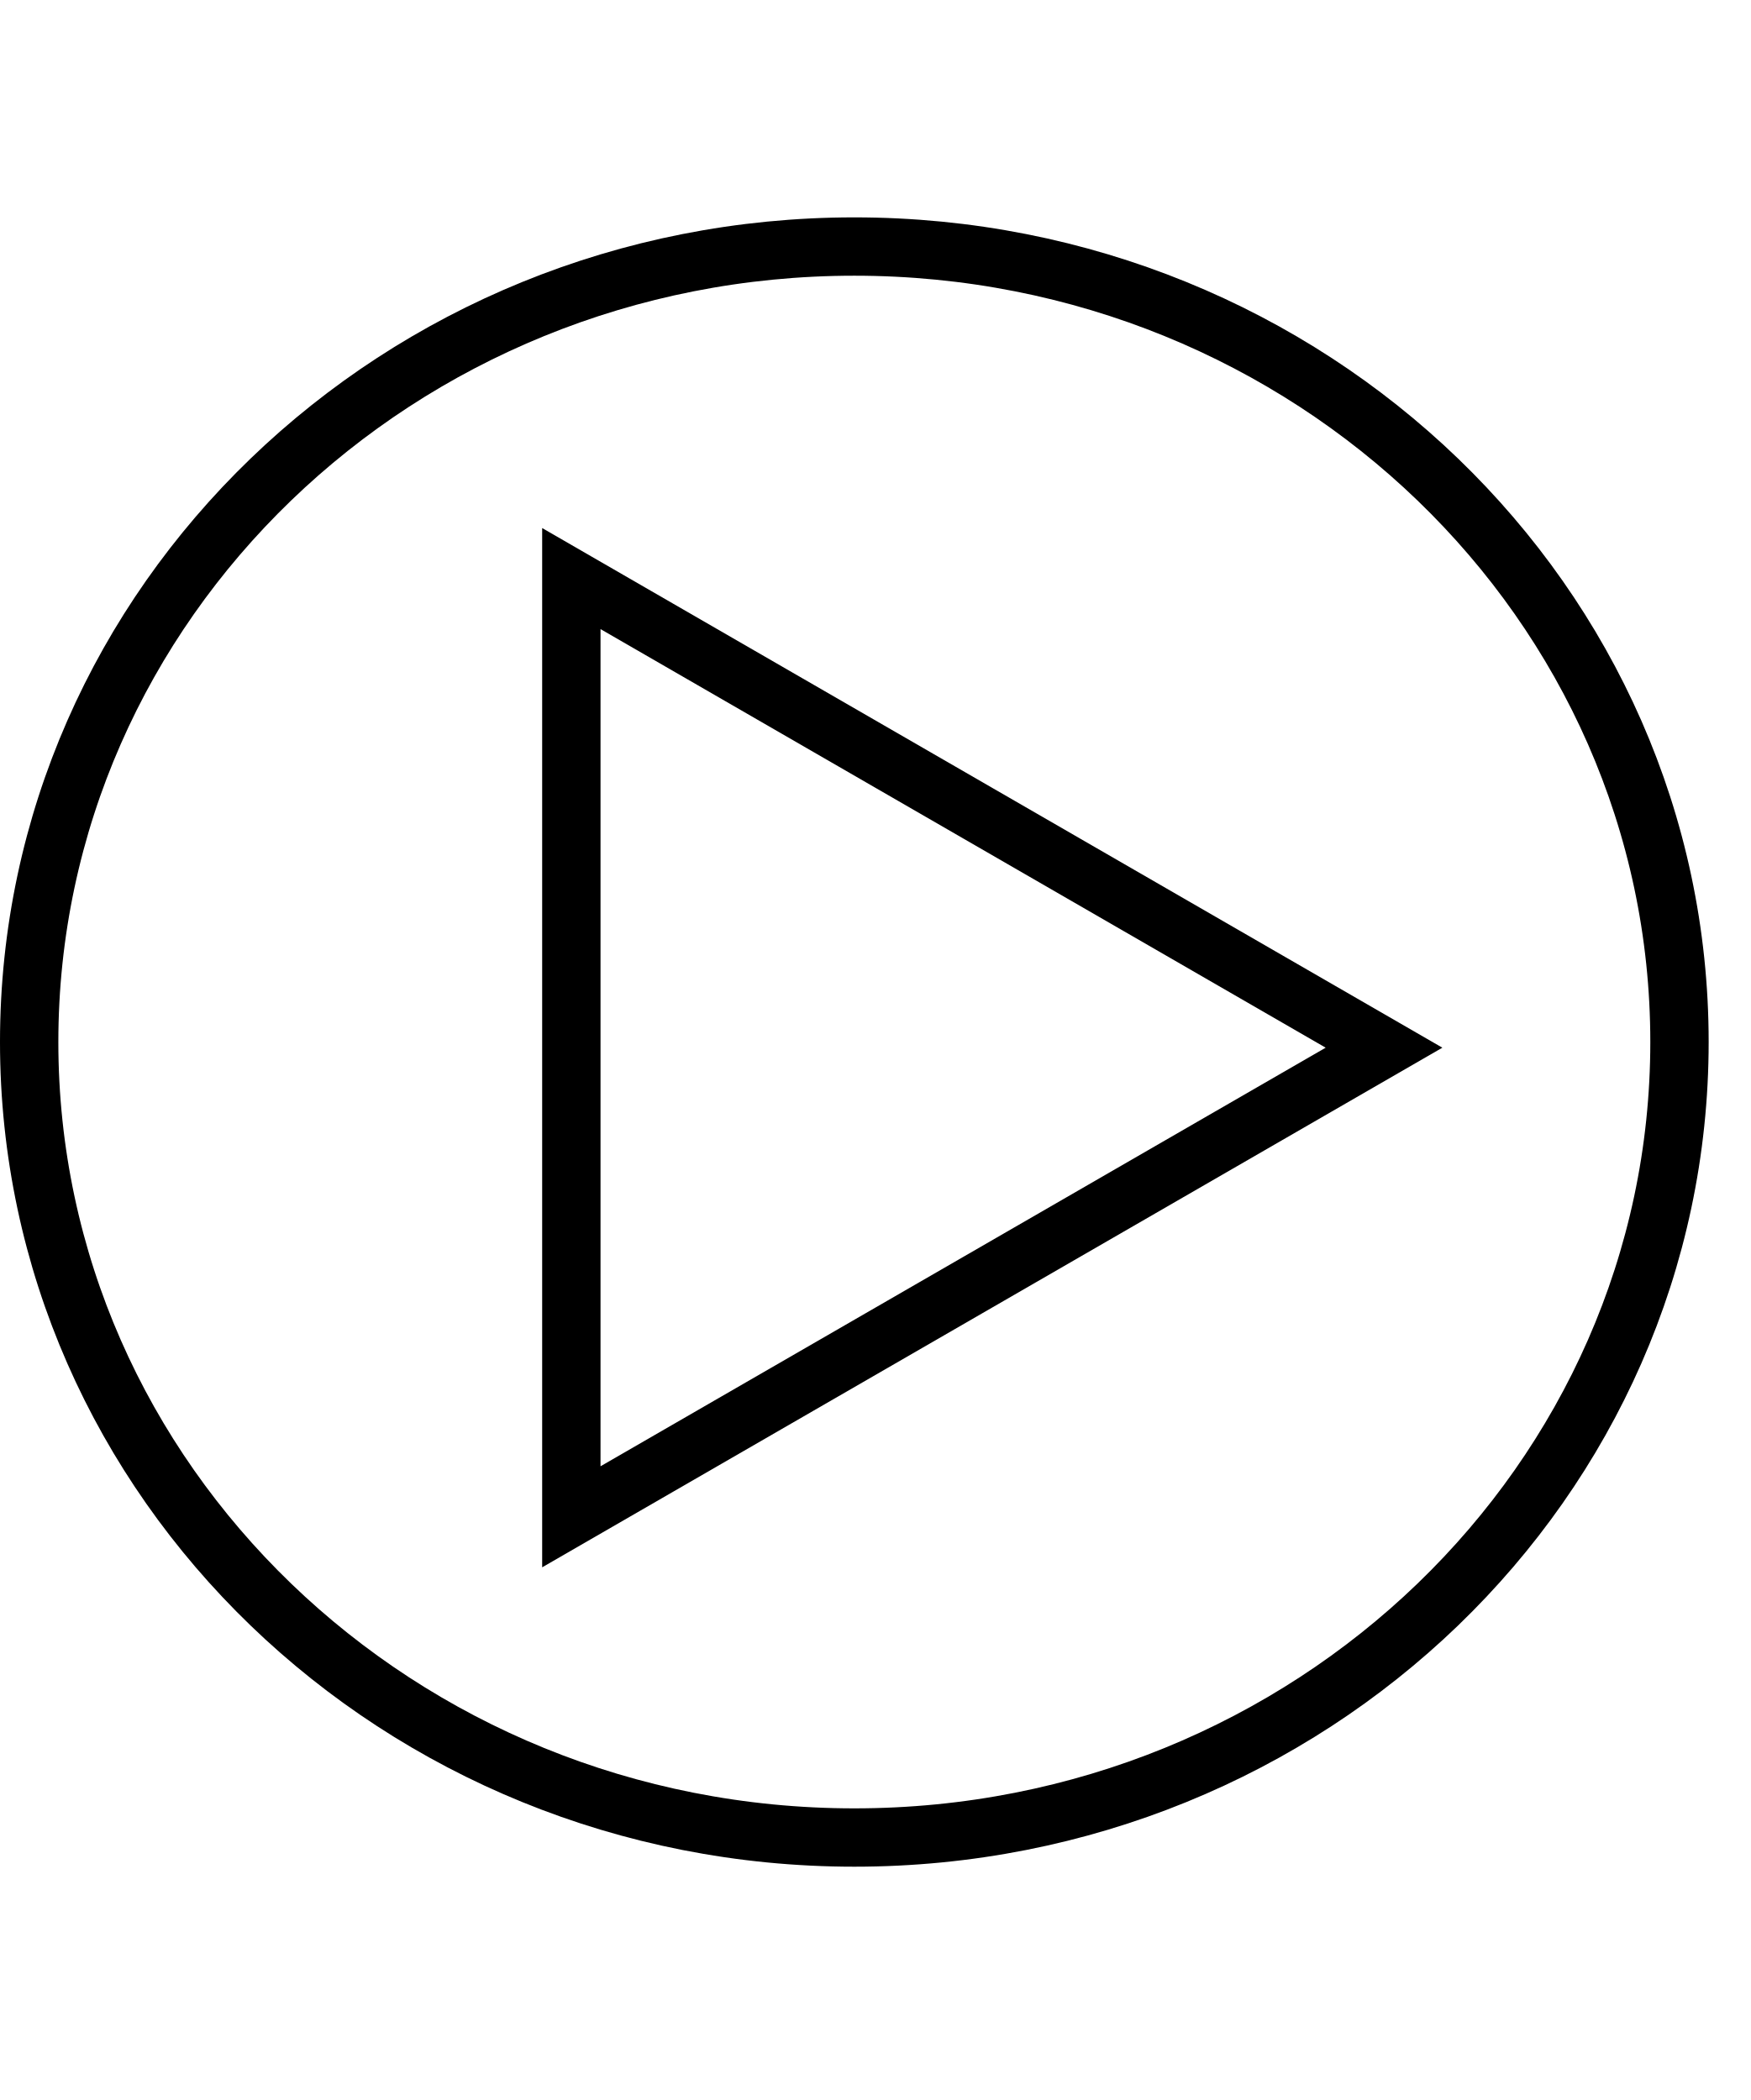
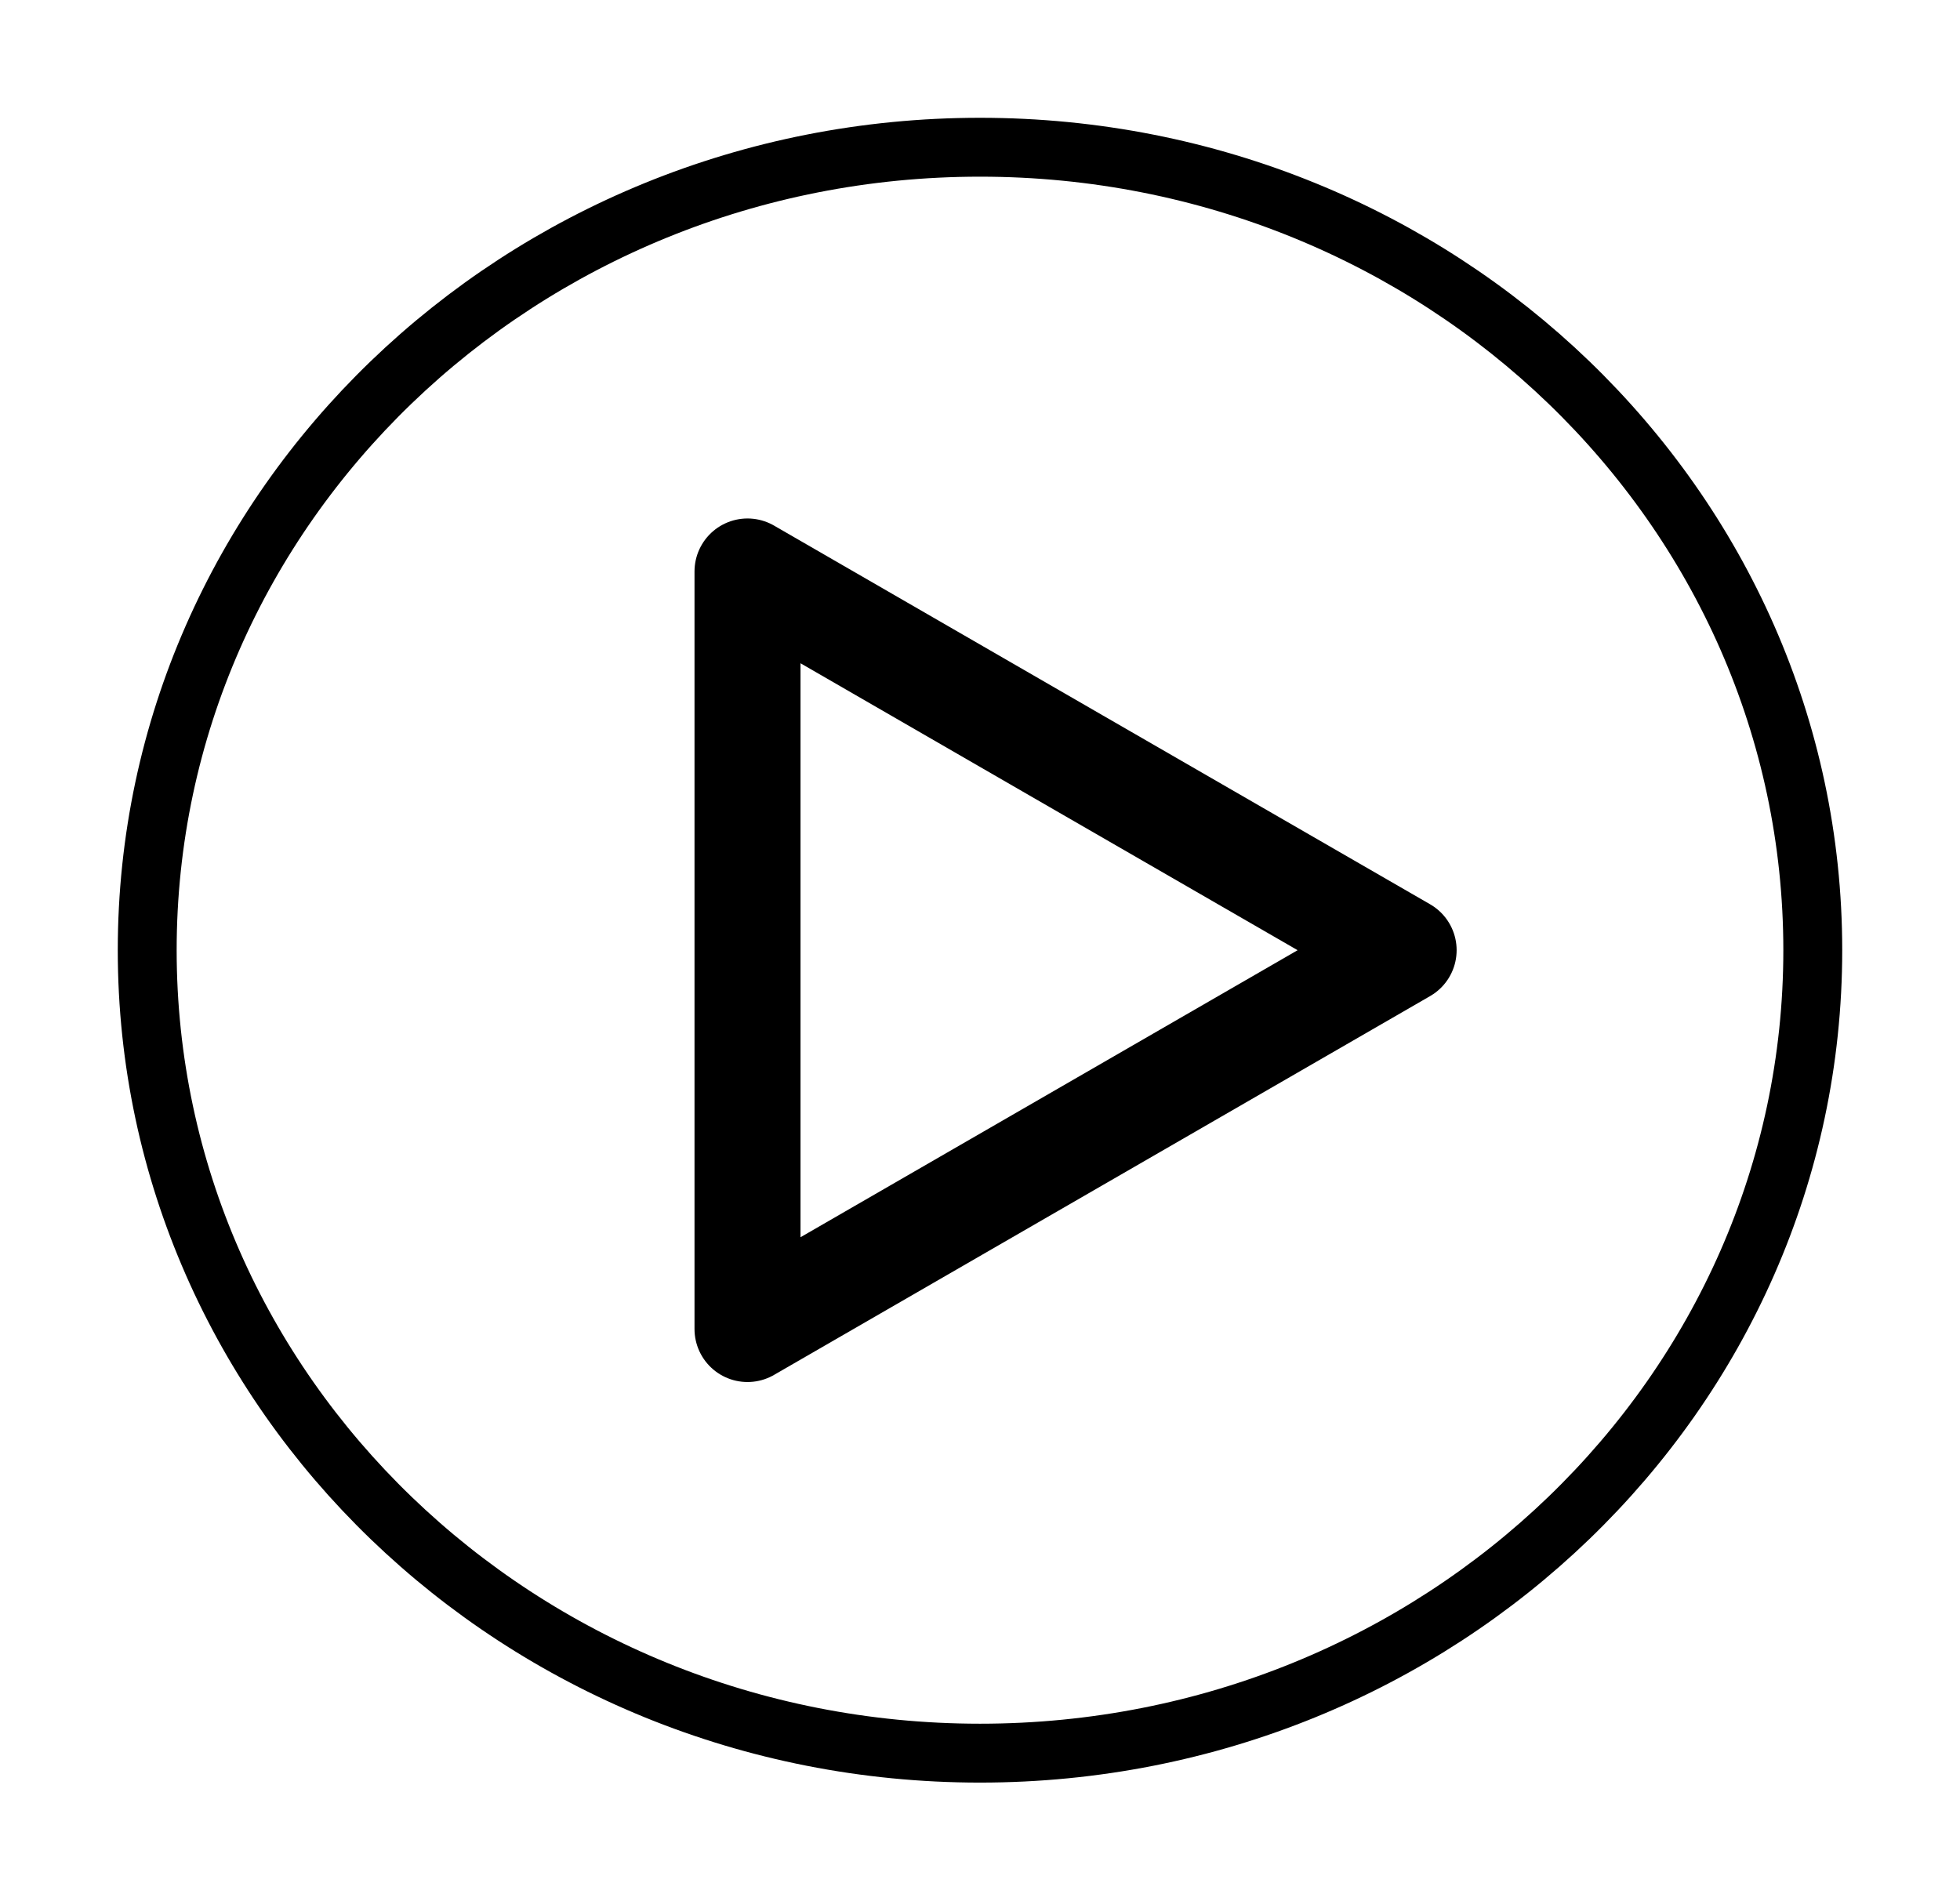
- <svg xmlns="http://www.w3.org/2000/svg" width="30" height="36" viewBox="0 0 30 36" id="svg2" version="1.1">
+ <svg xmlns="http://www.w3.org/2000/svg" width="33.284" height="32.274" viewBox="0 0 33.284 32.274" id="svg2" version="1.1">
  <defs id="defs4" />
-   <g id="layer1" transform="translate(-13.13706,-32.97363)">
+   <g id="layer1" transform="translate(-11.13706,-34.69951)">
    <ellipse style="fill:none;fill-rule:evenodd;stroke:#000000;stroke-width:1px;stroke-linecap:butt;stroke-linejoin:miter;stroke-opacity:1" id="path3336" cx="27.779" cy="50.837" rx="14.142" ry="13.637" />
-     <path style="fill:none" id="path4138" d="M 45,103.434 30.046,103.144 21.33,115.298 16.985,100.987 2.732,96.453 15,87.898 14.907,72.942 26.835,81.966 41.031,77.256 36.134,91.388 Z" />
-     <path style="fill:none" id="path4140" d="m 70.714,105.934 -20.757,14.211 -0.06,25.155 L 29.968,129.951 6.025,137.667 14.464,113.969 -0.273,93.583 24.873,94.286 39.707,73.971 46.809,98.103 Z" />
-     <path style="fill:none;stroke:#000000;stroke-opacity:1" id="path4144" d="m 36.857,50.934 -6.964,4.021 -6.964,4.021 0,-8.042 0,-8.042 6.964,4.021 z" />
+     <path style="fill:none;stroke:#000000;stroke-width:1.8;stroke-linecap:round;stroke-linejoin:round;stroke-miterlimit:4;stroke-dasharray:none;stroke-opacity:1" id="path4144" d="m 34.973,50.837 -5.571,3.217 -5.571,3.217 0,-6.433 0,-6.433 5.571,3.217 z" />
  </g>
</svg>
